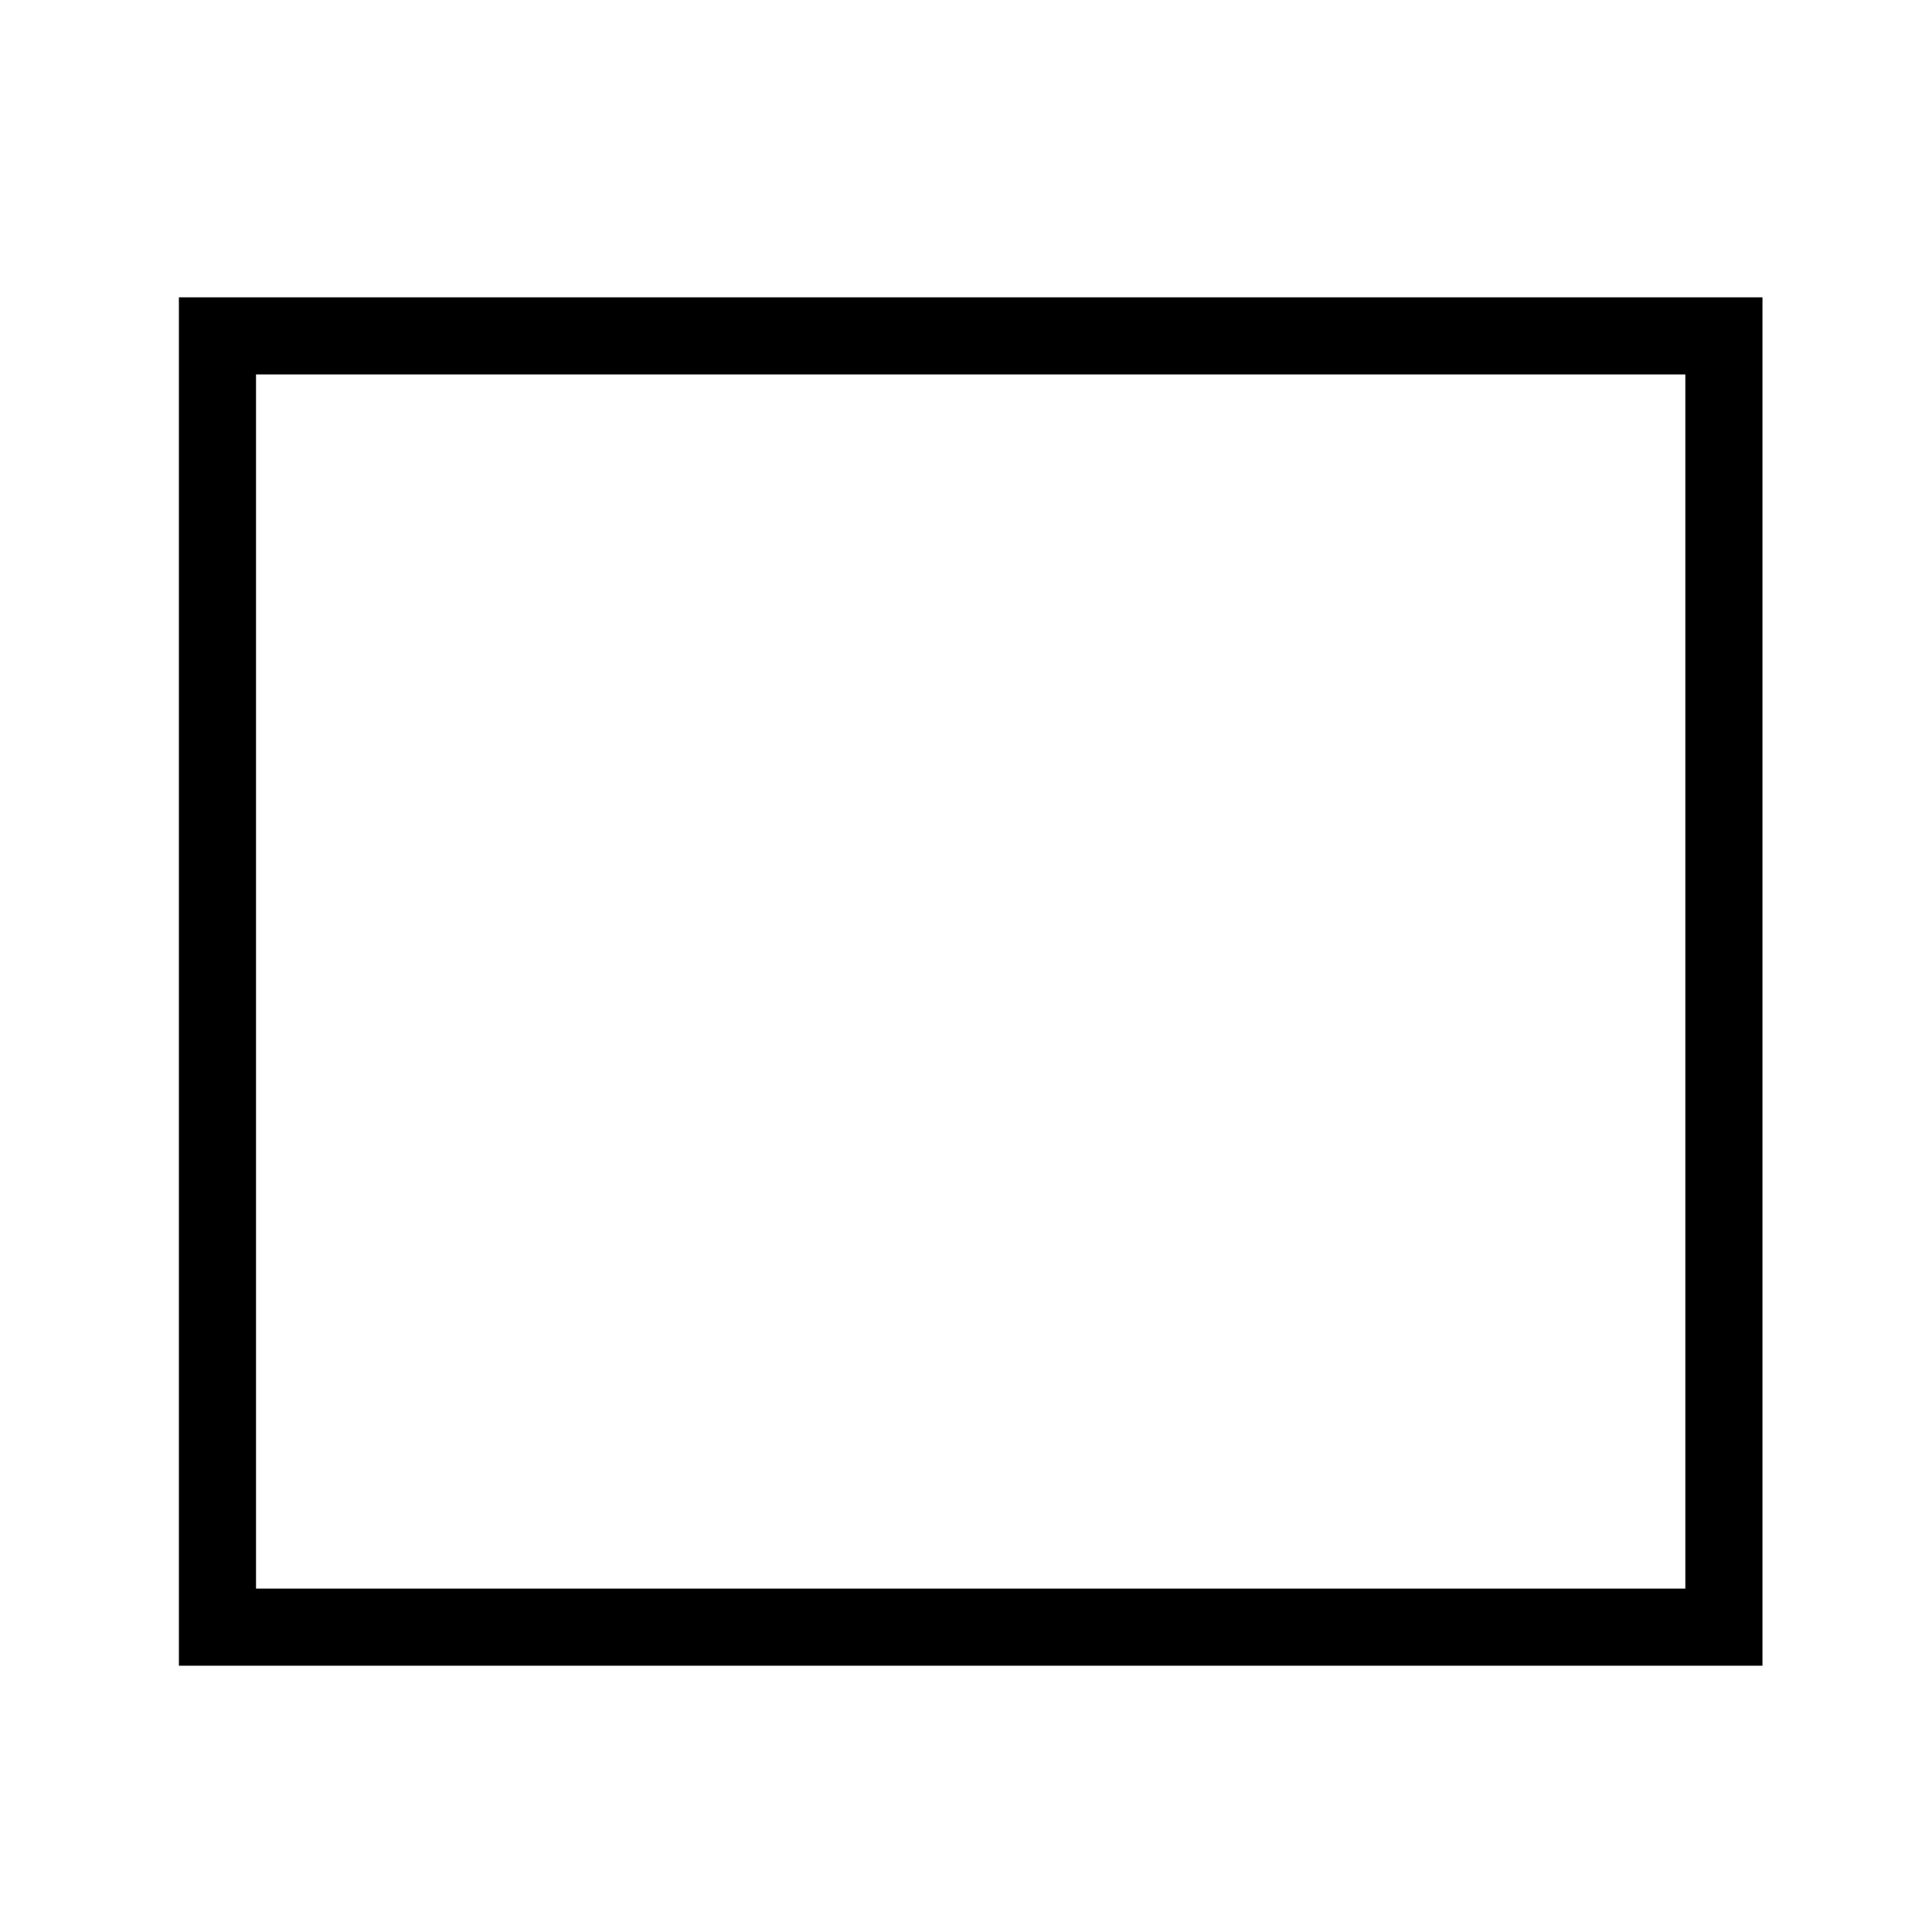
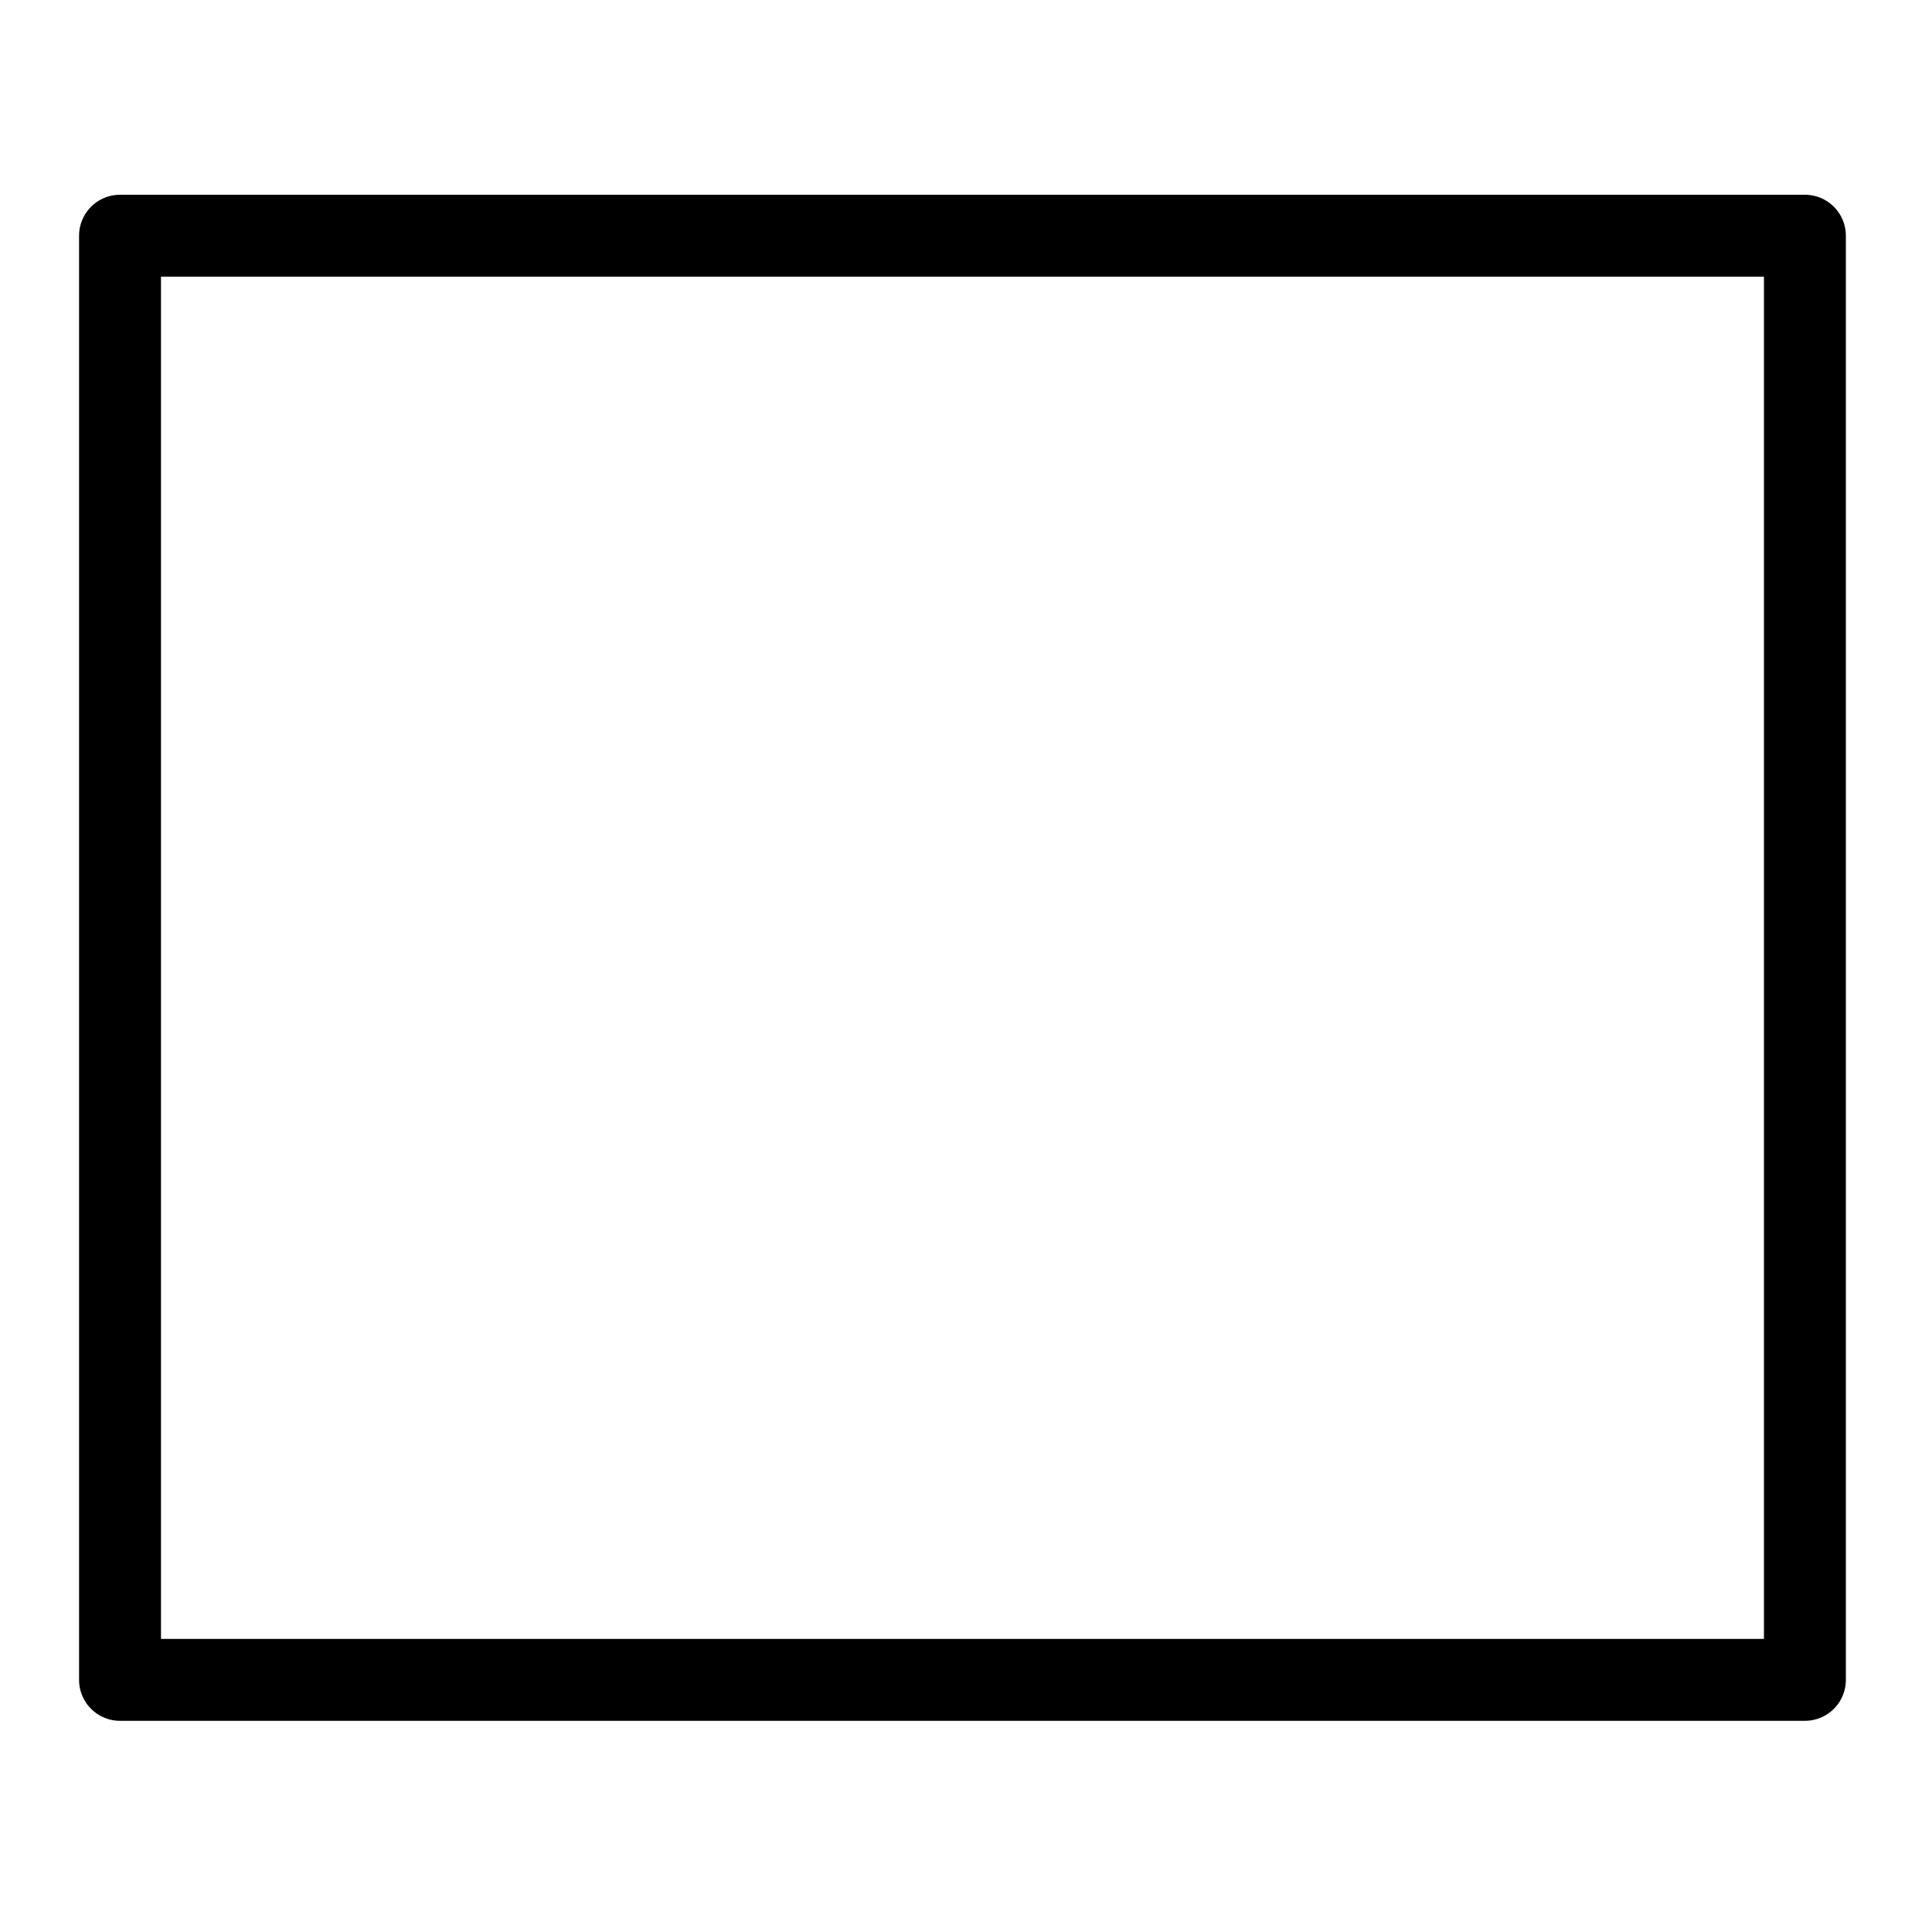
<svg xmlns="http://www.w3.org/2000/svg" xmlns:ns2="http://www.openswatchbook.org/uri/2009/osb" xmlns:xlink="http://www.w3.org/1999/xlink" width="32" height="32" viewBox="0 0 8.467 8.467" version="1.1" id="svg5" xml:space="preserve">
  <defs id="defs2">
    <filter style="color-interpolation-filters:sRGB" id="filter2608" x="-0.021" y="-0.045" width="1.043" height="1.15">
      <feFlood flood-opacity="0.306" flood-color="rgb(88,88,88)" result="flood" id="feFlood2598" />
      <feComposite in="flood" in2="SourceGraphic" operator="in" result="composite1" id="feComposite2600" />
      <feGaussianBlur in="composite1" stdDeviation="3" result="blur" id="feGaussianBlur2602" />
      <feOffset dx="0" dy="9.377" result="offset" id="feOffset2604" />
      <feComposite in="SourceGraphic" in2="offset" operator="over" result="composite2" id="feComposite2606" />
    </filter>
    <linearGradient id="linearGradient840">
      <stop id="stop836" offset="0" style="stop-color:#cd9ef7;stop-opacity:1" />
      <stop id="stop838" offset="1" style="stop-color:#a56de2;stop-opacity:1" />
    </linearGradient>
    <linearGradient id="linearGradient4564">
      <stop offset="0" style="stop-color:#ffffff;stop-opacity:1" id="stop4566" />
      <stop offset="0.493" style="stop-color:#ffffff;stop-opacity:0.235" id="stop4568" />
      <stop offset="0.501" style="stop-color:#ffffff;stop-opacity:0.157" id="stop4570" />
      <stop offset="1" style="stop-color:#ffffff;stop-opacity:0.392" id="stop4572" />
    </linearGradient>
    <linearGradient x1="71.204" y1="18.516" x2="71.204" y2="38.582" id="linearGradient4338-5-6" xlink:href="#linearGradient4564" gradientUnits="userSpaceOnUse" gradientTransform="matrix(-0.00630901,-0.285816,-0.285816,0.00630901,13.03869,24.4119)" />
    <linearGradient id="linearGradient4526" ns2:paint="solid">
      <stop style="stop-color:#ffffff;stop-opacity:1;" offset="0" id="stop4528" />
    </linearGradient>
    <radialGradient cx="24.837" cy="36.421" r="15.645" fx="24.837" fy="36.421" id="radialGradient3030" xlink:href="#linearGradient8662-7" gradientUnits="userSpaceOnUse" gradientTransform="matrix(1,0,0,0.536723,0,16.87306)" />
    <linearGradient id="linearGradient8662-7">
      <stop id="stop8664-0" style="stop-color:#000000;stop-opacity:1" offset="0" />
      <stop id="stop8666-1" style="stop-color:#000000;stop-opacity:0" offset="1" />
    </linearGradient>
    <linearGradient gradientUnits="userSpaceOnUse" y2="45.304" x2="38.329" y1="7.693" x1="38.329" id="linearGradient842" xlink:href="#linearGradient840" gradientTransform="matrix(-0.00390172,-0.1767591,-0.1767591,0.00390172,8.954381,8.107201)" />
    <filter style="color-interpolation-filters:sRGB" id="filter794" x="-0.062" y="-0.062" width="1.124" height="1.124">
      <feFlood flood-opacity="0.192" flood-color="rgb(0,0,0)" result="flood" id="feFlood784" />
      <feComposite in="flood" in2="SourceGraphic" operator="in" result="composite1" id="feComposite786" />
      <feGaussianBlur in="composite1" stdDeviation="0.5" result="blur" id="feGaussianBlur788" />
      <feOffset dx="1" dy="1" result="offset" id="feOffset790" />
      <feComposite in="SourceGraphic" in2="offset" operator="over" result="composite2" id="feComposite792" />
    </filter>
    <linearGradient id="linearGradient8171">
      <stop style="stop-color: rgb(187, 189, 186); stop-opacity: 1;" offset="0" id="stop8173" />
      <stop style="stop-color: rgb(112, 116, 110); stop-opacity: 1;" offset="1" id="stop8175" />
    </linearGradient>
    <linearGradient id="linearGradient2224">
      <stop style="stop-color: rgb(124, 124, 124); stop-opacity: 1;" offset="0" id="stop2226" />
      <stop style="stop-color: rgb(184, 184, 184); stop-opacity: 1;" offset="1" id="stop2228" />
    </linearGradient>
    <linearGradient id="linearGradient7648" gradientUnits="userSpaceOnUse" x1="21.933" y1="24.627" x2="21.933" y2="7.109" style="stroke-width:1.217;stroke-miterlimit:4;stroke-dasharray:none">
      <stop offset="0" style="stop-color: rgb(133, 149, 188); stop-opacity: 1;" id="stop7650" />
      <stop offset="1" style="stop-color: rgb(4, 26, 59); stop-opacity: 1;" id="stop7652" />
    </linearGradient>
    <linearGradient id="linearGradient2392">
      <stop id="stop2394" offset="0" style="stop-color: rgb(113, 91, 38); stop-opacity: 1;" />
      <stop id="stop2396" offset="1" style="stop-color: rgb(49, 39, 16); stop-opacity: 1;" />
    </linearGradient>
    <linearGradient style="stroke-width:1.217;stroke-miterlimit:4;stroke-dasharray:none" y2="36.033" x2="31.081" y1="3.732" x1="12.487" gradientUnits="userSpaceOnUse" id="aigrd1">
      <stop id="stop16177" style="stop-color: rgb(210, 210, 210); stroke-dasharray: none; stroke-miterlimit: 4; stroke-width: 1.217;" offset="0" />
      <stop id="stop16179" style="stop-color: rgb(237, 237, 237); stroke-dasharray: none; stroke-miterlimit: 4; stroke-width: 1.217;" offset="1" />
    </linearGradient>
    <linearGradient style="stroke-width:1.217;stroke-miterlimit:4;stroke-dasharray:none" y2="22.577" x2="21.917" y1="30.341" x1="21.877" gradientUnits="userSpaceOnUse" id="aigrd2">
      <stop id="stop16184" style="stop-color: rgb(94, 79, 7); stop-opacity: 1;" offset="0" />
      <stop id="stop16186" style="stop-color: rgb(52, 138, 49); stop-opacity: 1;" offset="1" />
    </linearGradient>
    <linearGradient style="stroke-width:1.217;stroke-miterlimit:4;stroke-dasharray:none" y2="7.109" x2="21.933" y1="24.627" x1="21.933" gradientUnits="userSpaceOnUse" id="aigrd3">
      <stop id="stop16199" style="stop-color: rgb(208, 214, 229); stroke-dasharray: none; stroke-miterlimit: 4; stroke-width: 1.217;" offset="0" />
      <stop id="stop16201" style="stop-color: rgb(9, 58, 128); stroke-dasharray: none; stroke-miterlimit: 4; stroke-width: 1.217;" offset="1" />
    </linearGradient>
    <linearGradient id="linearGradient2591">
      <stop style="stop-color:#73d216" offset="0" id="stop2593" />
      <stop style="stop-color:#4e9a06" offset="1" id="stop2595" />
    </linearGradient>
    <linearGradient id="linearGradient5048">
      <stop style="stop-color:black;stop-opacity:0;" offset="0" id="stop5050" />
      <stop id="stop5056" offset="0.5" style="stop-color:black;stop-opacity:1;" />
      <stop style="stop-color:black;stop-opacity:0;" offset="1" id="stop5052" />
    </linearGradient>
    <radialGradient xlink:href="#linearGradient8662-7" id="radialGradient4548" cx="24.307" cy="42.078" fx="24.307" fy="42.078" r="15.822" gradientTransform="matrix(1,0,0,0.284916,0,30.08928)" gradientUnits="userSpaceOnUse" />
    <linearGradient id="linearGradient15662">
      <stop style="stop-color:#ffffff;stop-opacity:1;" offset="0" id="stop15664" />
      <stop style="stop-color:#f8f8f8;stop-opacity:1;" offset="1" id="stop15666" />
    </linearGradient>
    <radialGradient gradientUnits="userSpaceOnUse" fy="64.568" fx="20.892" r="5.257" cy="64.568" cx="20.892" id="aigrd3-3">
      <stop id="stop15573" style="stop-color:#F0F0F0" offset="0" />
      <stop id="stop15575" style="stop-color:#9a9a9a;stop-opacity:1;" offset="1" />
    </radialGradient>
    <radialGradient gradientUnits="userSpaceOnUse" fy="114.568" fx="20.892" r="5.256" cy="114.568" cx="20.892" id="aigrd2-6">
      <stop id="stop15566" style="stop-color:#F0F0F0" offset="0" />
      <stop id="stop15568" style="stop-color:#9a9a9a;stop-opacity:1;" offset="1" />
    </radialGradient>
    <linearGradient id="linearGradient269">
      <stop style="stop-color:#a3a3a3;stop-opacity:1;" offset="0" id="stop270" />
      <stop style="stop-color:#4c4c4c;stop-opacity:1;" offset="1" id="stop271" />
    </linearGradient>
    <linearGradient id="linearGradient259">
      <stop style="stop-color:#fafafa;stop-opacity:1;" offset="0" id="stop260" />
      <stop style="stop-color:#bbbbbb;stop-opacity:1;" offset="1" id="stop261" />
    </linearGradient>
    <linearGradient id="linearGradient12512">
      <stop style="stop-color:#ffffff;stop-opacity:1;" offset="0" id="stop12513" />
      <stop style="stop-color:#fff520;stop-opacity:0.891;" offset="0.5" id="stop12517" />
      <stop style="stop-color:#fff300;stop-opacity:0;" offset="1" id="stop12514" />
    </linearGradient>
    <linearGradient id="linearGradient4031">
      <stop style="stop-color:#ef0909;stop-opacity:1;" offset="0" id="stop4033" />
      <stop style="stop-color:#ab0404;stop-opacity:1;" offset="1" id="stop4035" />
    </linearGradient>
    <linearGradient id="linearGradient4119">
      <stop id="stop4121" style="stop-color:#ffffff;stop-opacity:1" offset="0" />
      <stop id="stop4148" style="stop-color:#afaba5;stop-opacity:1" offset="0.54" />
      <stop id="stop4146" style="stop-color:#837874;stop-opacity:1" offset="0.62" />
      <stop id="stop4123" style="stop-color:#b4b2aa;stop-opacity:1" offset="1" />
    </linearGradient>
    <linearGradient x1="71.204" y1="15.369" x2="71.204" y2="40.496" id="linearGradient3221" xlink:href="#linearGradient4806-9" gradientUnits="userSpaceOnUse" gradientTransform="matrix(1.592071,0,0,1.592072,-54.78623,-24.2782)" />
    <linearGradient id="linearGradient4806-9">
      <stop id="stop4808-49" style="stop-color:#ffffff;stop-opacity:1" offset="0" />
      <stop id="stop4810-05" style="stop-color:#ffffff;stop-opacity:0.235" offset="0.424" />
      <stop id="stop4812-6" style="stop-color:#ffffff;stop-opacity:0.157" offset="0.821" />
      <stop id="stop4814-7" style="stop-color:#ffffff;stop-opacity:0.392" offset="1" />
    </linearGradient>
    <radialGradient cx="15.026" cy="8.626" r="20" fx="0.304" fy="8.626" id="radialGradient3228" xlink:href="#linearGradient2867-449-88-871-390-598-476-591-434-148-57-177-641-289-620-227-114-444-680-744-4-8-69-5-4-8-426-2-9-1-4-965" gradientUnits="userSpaceOnUse" gradientTransform="matrix(-6.7138023e-8,1.103308,-1.039476,-7.5994236e-8,68.90674,-0.1519488)" />
    <linearGradient id="linearGradient2867-449-88-871-390-598-476-591-434-148-57-177-641-289-620-227-114-444-680-744-4-8-69-5-4-8-426-2-9-1-4-965">
      <stop id="stop4036" style="stop-color:#f4f4f4;stop-opacity:1" offset="0" />
      <stop id="stop4040" style="stop-color:#dadada;stop-opacity:1" offset="1" />
    </linearGradient>
    <radialGradient cx="16" cy="15.377" r="0.626" fx="16" fy="15.377" id="radialGradient3139" xlink:href="#linearGradient4119" gradientUnits="userSpaceOnUse" gradientTransform="matrix(0,2.280334,-2.286523,0,95.28366,-17.01203)" />
    <radialGradient r="62.769" fy="185.297" fx="99.189" cy="185.297" cx="99.189" gradientTransform="matrix(0.3823536,7.5555777e-8,-1.8372241e-8,0.1115198,-5.925427,36.33585)" gradientUnits="userSpaceOnUse" id="radialGradient3300-8" xlink:href="#linearGradient8662-7" />
    <radialGradient r="62.769" fy="185.297" fx="99.189" cy="185.297" cx="99.189" gradientTransform="matrix(0.2549024,5.3967361e-8,-1.2248161e-8,0.07965545,6.716382,44.24067)" gradientUnits="userSpaceOnUse" id="radialGradient4192-6" xlink:href="#linearGradient8662-7" />
    <linearGradient x1="29.127" y1="19.788" x2="29.291" y2="57.567" id="linearGradient3091" xlink:href="#linearGradient3117-8" gradientUnits="userSpaceOnUse" gradientTransform="matrix(0.4937358,0,-0.00214922,0.5151843,57.78491,12.66194)" />
    <linearGradient id="linearGradient3117-8">
      <stop id="stop3119-9" style="stop-color:#ffffff;stop-opacity:1" offset="0" />
      <stop id="stop3121-9" style="stop-color:#ffffff;stop-opacity:0.235" offset="0.569" />
      <stop id="stop3123-6" style="stop-color:#ffffff;stop-opacity:0.157" offset="0.933" />
      <stop id="stop3125-3" style="stop-color:#ffffff;stop-opacity:0.392" offset="1" />
    </linearGradient>
    <linearGradient x1="24" y1="2.011" x2="24" y2="44.532" id="linearGradient3094" xlink:href="#linearGradient4171" gradientUnits="userSpaceOnUse" gradientTransform="matrix(0.4889092,0,0,0.4883983,60.38947,20.83024)" />
    <linearGradient id="linearGradient4171">
      <stop style="stop-color:#ffe16b;stop-opacity:1" offset="0" id="stop4173" />
      <stop style="stop-color:#f9c440;stop-opacity:1" offset="1" id="stop4175" />
    </linearGradient>
    <radialGradient gradientTransform="matrix(1.129412,0,0,0.1294116,1.393877,42.11439)" gradientUnits="userSpaceOnUse" xlink:href="#linearGradient8662-7" id="radialGradient2415-3" fy="4.625" fx="62.625" r="10.625" cy="4.625" cx="62.625" />
    <linearGradient id="linearGradient3811">
      <stop id="stop3813" offset="0" style="stop-color:#a40000;stop-opacity:1" />
      <stop id="stop3815" offset="1" style="stop-color:#c22f2f;stop-opacity:1" />
    </linearGradient>
    <linearGradient id="linearGradient5106">
      <stop style="stop-color:#e78181;stop-opacity:1" offset="0" id="stop5108" />
      <stop id="stop8208" offset="0.253" style="stop-color:#e15f5f;stop-opacity:1" />
      <stop style="stop-color:#c22f2f;stop-opacity:1" offset="0.683" id="stop8210" />
      <stop style="stop-color:#a40000;stop-opacity:1" offset="1" id="stop5110" />
    </linearGradient>
    <radialGradient xlink:href="#linearGradient8662-7" id="radialGradient4548-1" cx="24.307" cy="42.078" fx="24.307" fy="42.078" r="15.822" gradientTransform="matrix(1,0,0,0.284916,0,30.08928)" gradientUnits="userSpaceOnUse" />
    <radialGradient gradientUnits="userSpaceOnUse" fy="64.568" fx="20.892" r="5.257" cy="64.568" cx="20.892" id="aigrd3-3-9">
      <stop id="stop15573-2" style="stop-color:#F0F0F0" offset="0" />
      <stop id="stop15575-0" style="stop-color:#9a9a9a;stop-opacity:1;" offset="1" />
    </radialGradient>
    <radialGradient gradientUnits="userSpaceOnUse" fy="114.568" fx="20.892" r="5.256" cy="114.568" cx="20.892" id="aigrd2-6-2">
      <stop id="stop15566-3" style="stop-color:#F0F0F0" offset="0" />
      <stop id="stop15568-7" style="stop-color:#9a9a9a;stop-opacity:1;" offset="1" />
    </radialGradient>
    <radialGradient cx="15.026" cy="8.626" r="20" fx="0.304" fy="8.626" id="radialGradient3228-8" xlink:href="#linearGradient2867-449-88-871-390-598-476-591-434-148-57-177-641-289-620-227-114-444-680-744-4-8-69-5-4-8-426-2-9-1-4-965" gradientUnits="userSpaceOnUse" gradientTransform="matrix(-6.7138023e-8,1.103308,-1.039476,-7.5994236e-8,68.90674,-0.1519488)" />
    <radialGradient cx="16" cy="15.377" r="0.626" fx="16" fy="15.377" id="radialGradient3139-0" xlink:href="#linearGradient4119" gradientUnits="userSpaceOnUse" gradientTransform="matrix(0,2.280334,-2.286523,0,95.28366,-17.01203)" />
    <radialGradient r="62.769" fy="185.297" fx="99.189" cy="185.297" cx="99.189" gradientTransform="matrix(0.3823536,7.5555777e-8,-1.8372241e-8,0.1115198,-5.925427,36.33585)" gradientUnits="userSpaceOnUse" id="radialGradient3300-8-3" xlink:href="#linearGradient8662-7" />
    <radialGradient r="62.769" fy="185.297" fx="99.189" cy="185.297" cx="99.189" gradientTransform="matrix(0.2549024,5.3967361e-8,-1.2248161e-8,0.07965545,6.716382,44.24067)" gradientUnits="userSpaceOnUse" id="radialGradient4192-6-6" xlink:href="#linearGradient8662-7" />
    <radialGradient gradientTransform="matrix(1.129412,0,0,0.1294116,1.393877,42.11439)" gradientUnits="userSpaceOnUse" xlink:href="#linearGradient8662-7" id="radialGradient2415-3-6" fy="4.625" fx="62.625" r="10.625" cy="4.625" cx="62.625" />
-     <filter style="color-interpolation-filters:sRGB;" id="filter2" x="-0.062" y="-0.072" width="1.139" height="1.18">
-       <feFlood result="flood" in="SourceGraphic" flood-opacity="1" flood-color="rgb(170,170,170)" id="feFlood1" />
-       <feGaussianBlur result="blur" in="SourceGraphic" stdDeviation="0.1" id="feGaussianBlur1" />
-       <feOffset result="offset" in="blur" dx="0.1" dy="0.2" id="feOffset1" />
-       <feComposite result="comp1" operator="in" in="flood" in2="offset" id="feComposite1" />
-       <feComposite result="comp2" operator="over" in="SourceGraphic" in2="comp1" id="feComposite2" />
-     </filter>
  </defs>
  <g id="layer1">
-     <rect style="fill:none;stroke:#000000;stroke-width:0.338;stroke-linecap:square;stroke-dasharray:none;stroke-opacity:1;paint-order:markers stroke fill" id="rect7" width="6.602" height="5.659" x="0.953" y="1.472" />
+     <rect style="fill:none;stroke:#000000;stroke-width:0.359;stroke-linecap:round;stroke-linejoin:round;stroke-dasharray:none;stroke-opacity:1;paint-order:markers stroke fill" id="rect8" width="7.384" height="6.329" x="0.526" y="1.033" />
  </g>
</svg>
